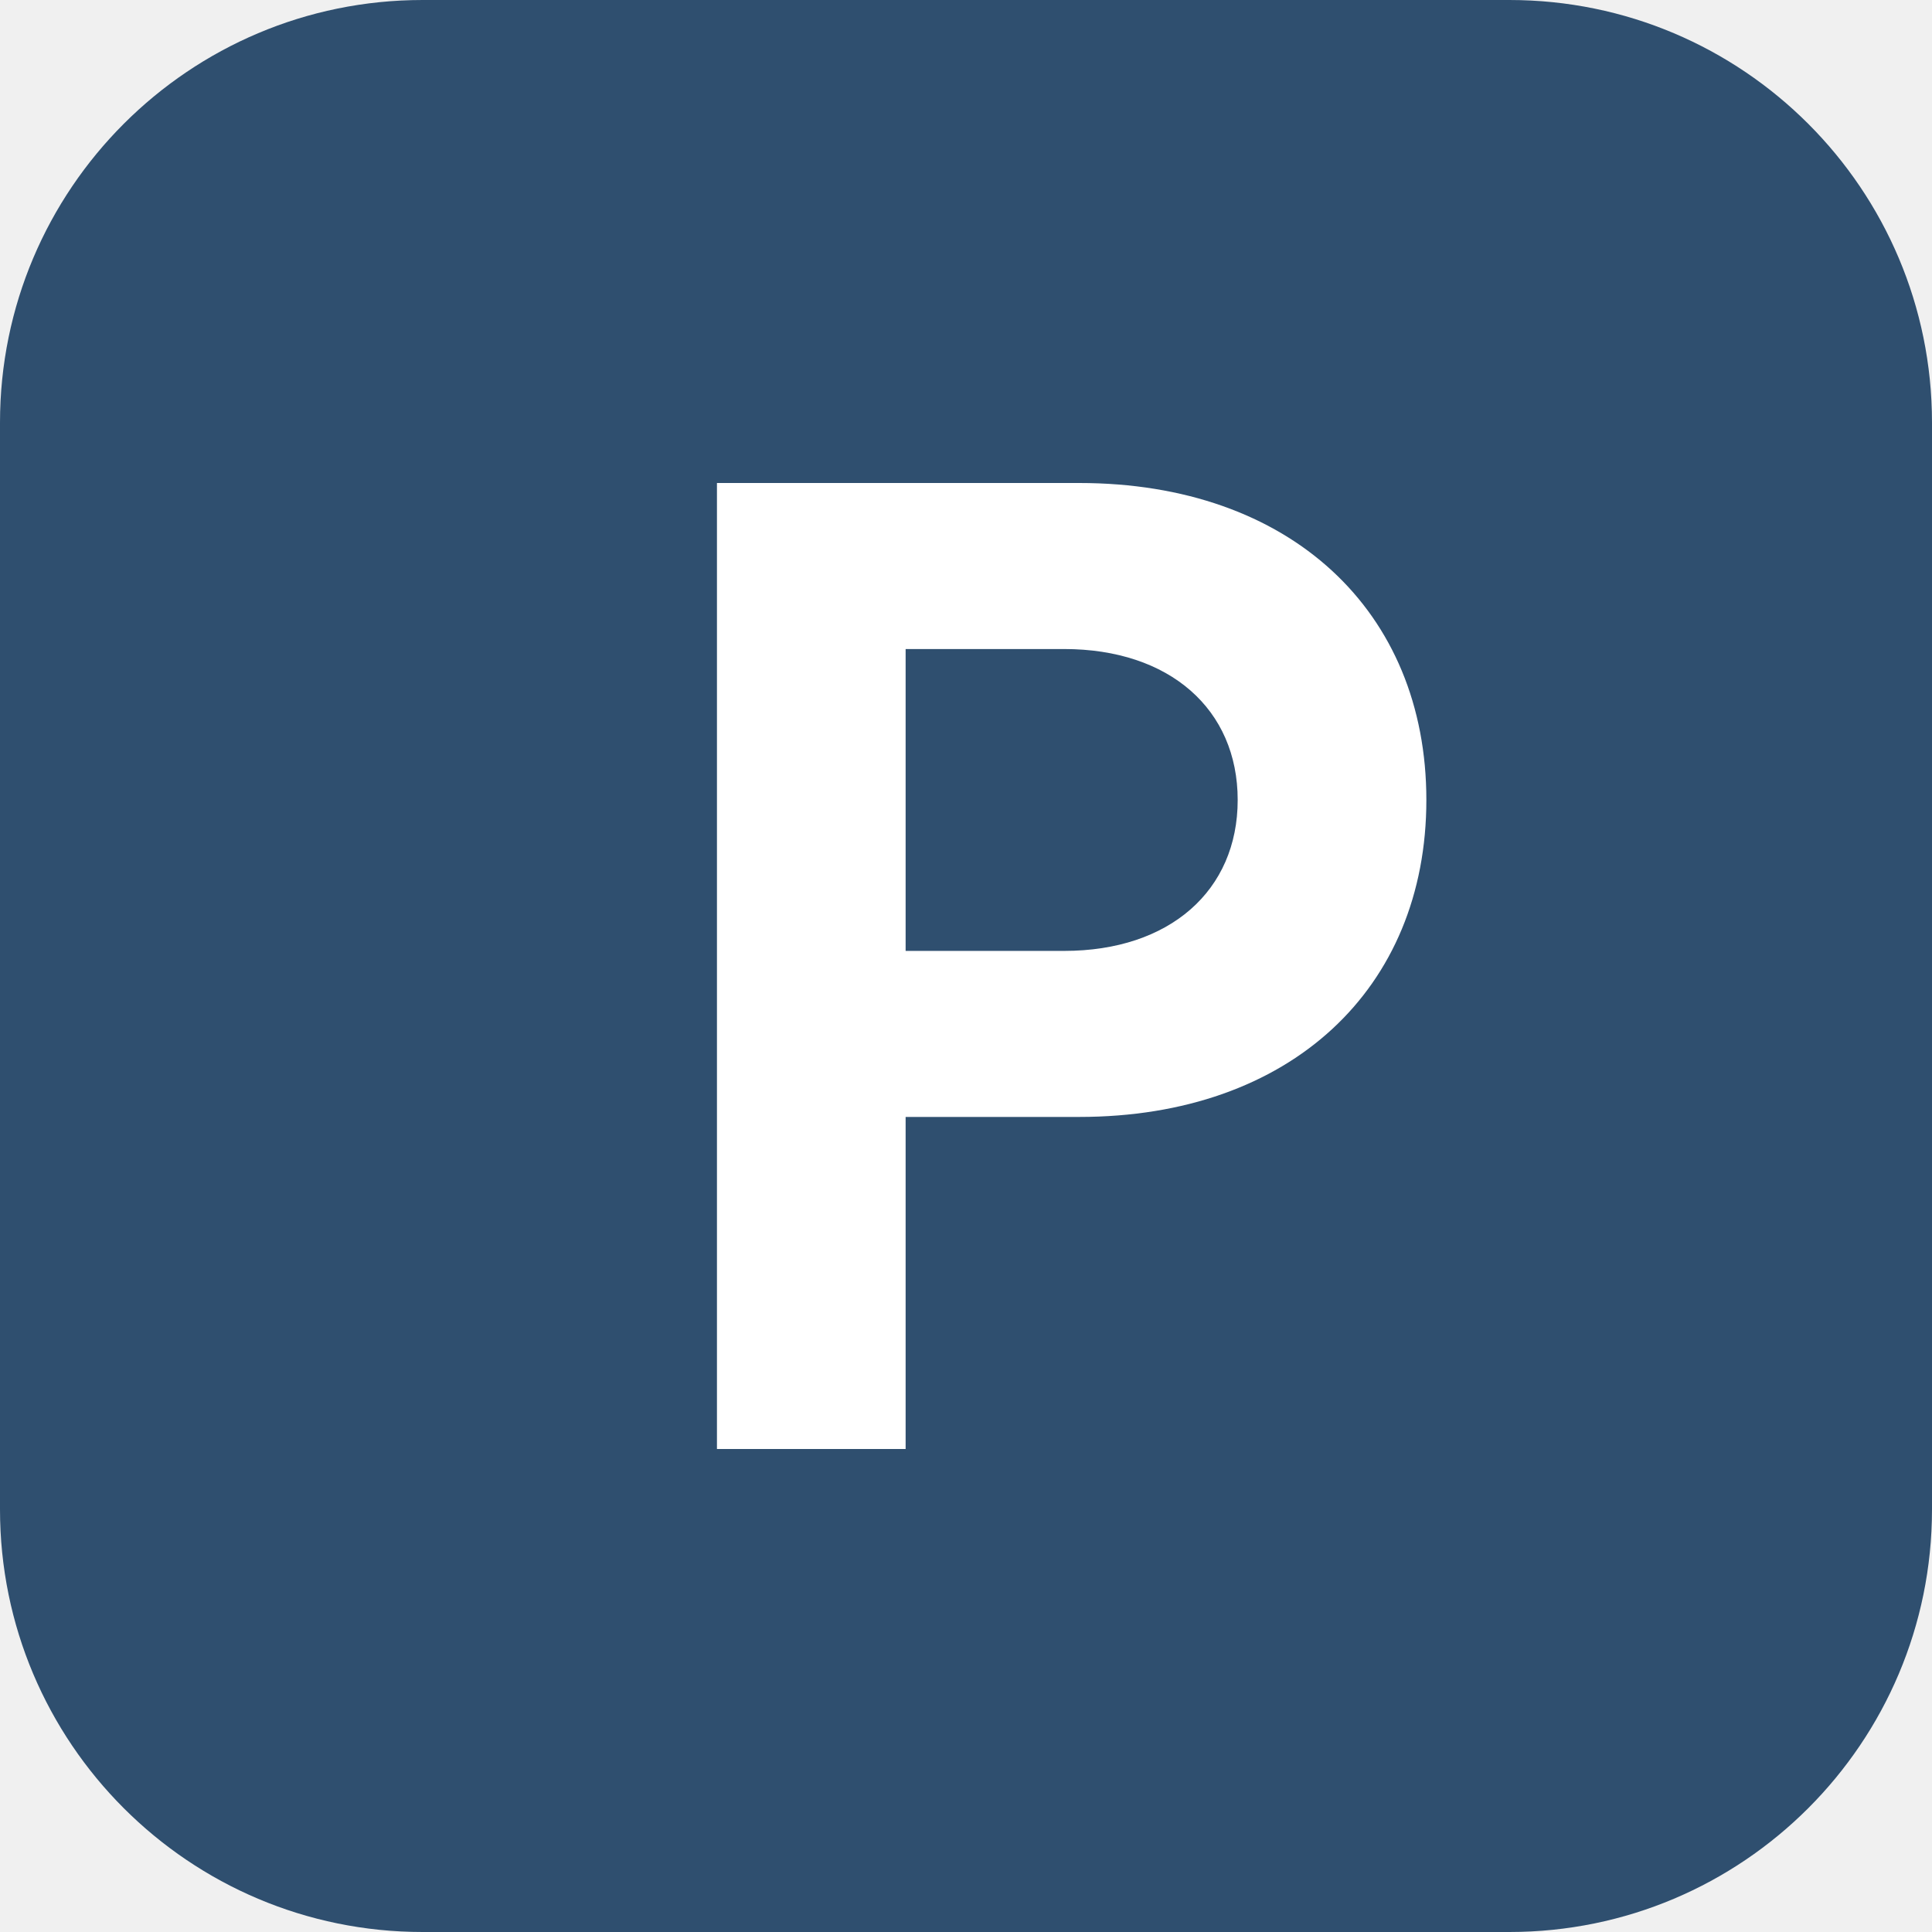
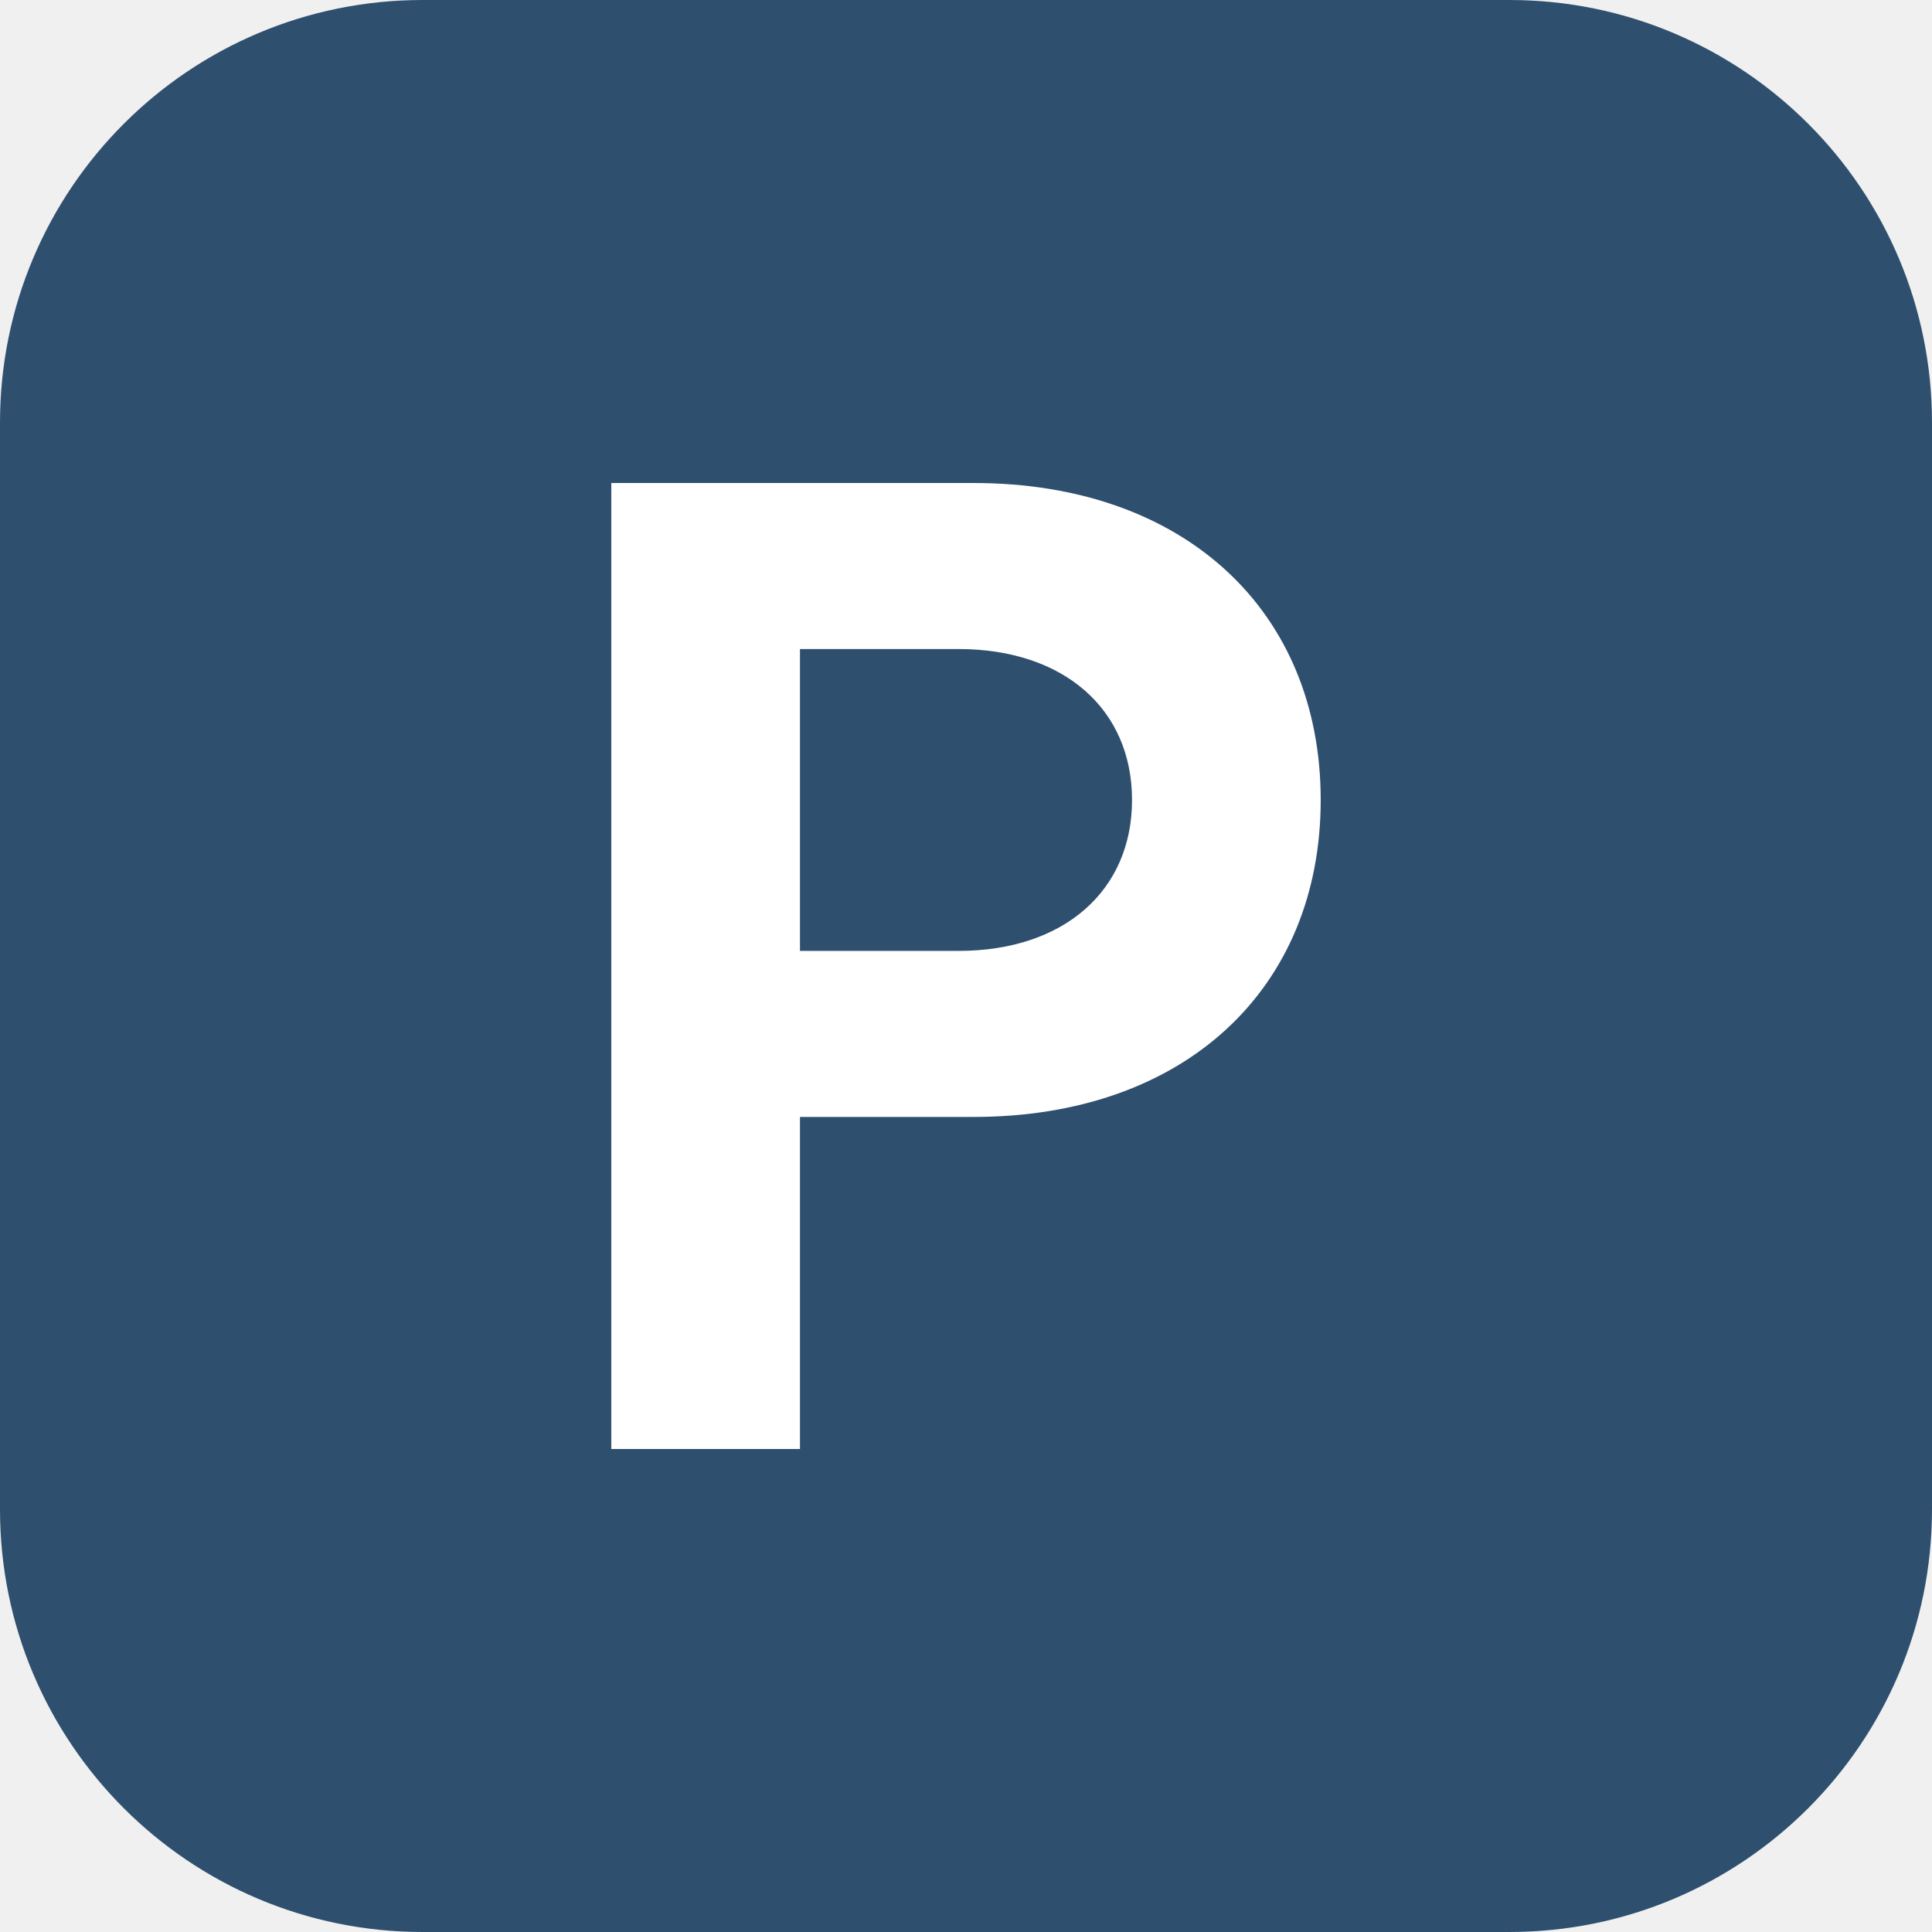
<svg xmlns="http://www.w3.org/2000/svg" viewBox="0 0 512 512">
  <rect width="512" height="512" rx="112" fill="#2f4f6f" />
-   <path d="M190 128h96c56 0 92 34 92 84s-36 84-92 84h-46v88h-50z M240 172v80h42c28 0 46-16 46-40s-18-40-46-40z" fill="#ffffff" fill-rule="evenodd" />
+   <path transform="translate(-28 0)" d="M190 128h96c56 0 92 34 92 84s-36 84-92 84h-46v88h-50z M240 172v80h42c28 0 46-16 46-40s-18-40-46-40z" fill="#ffffff" fill-rule="evenodd" />
</svg>
